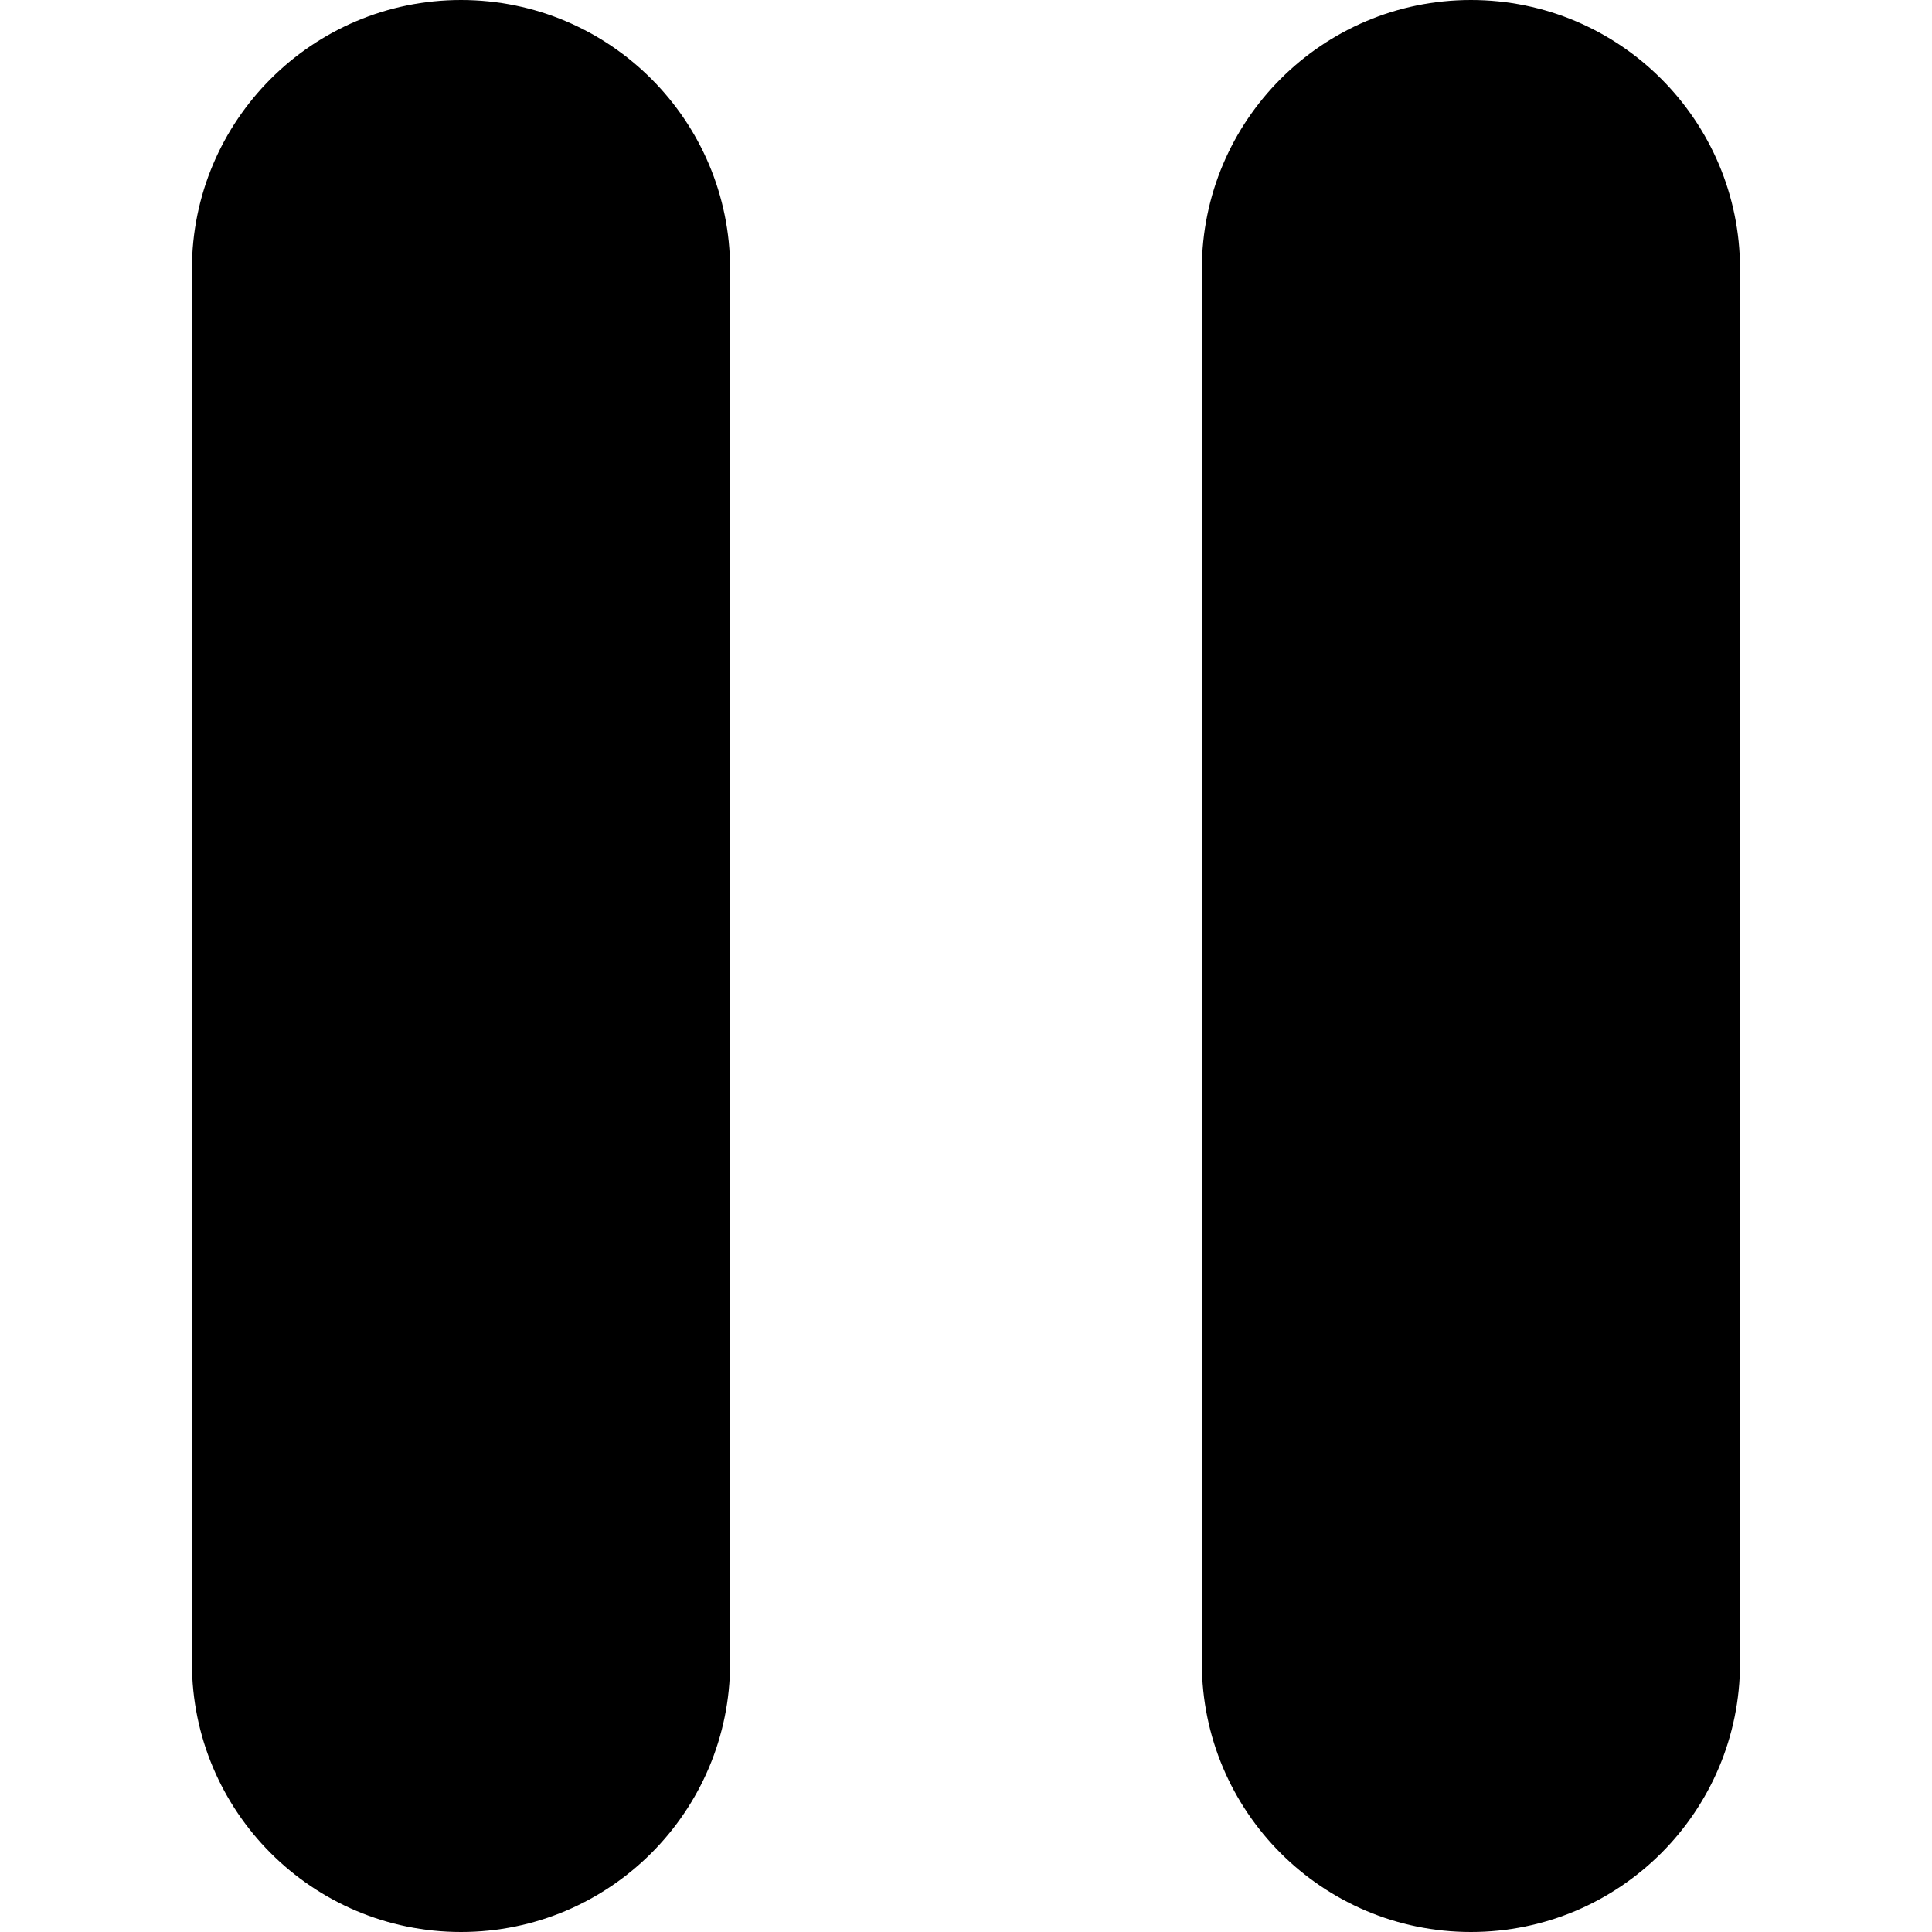
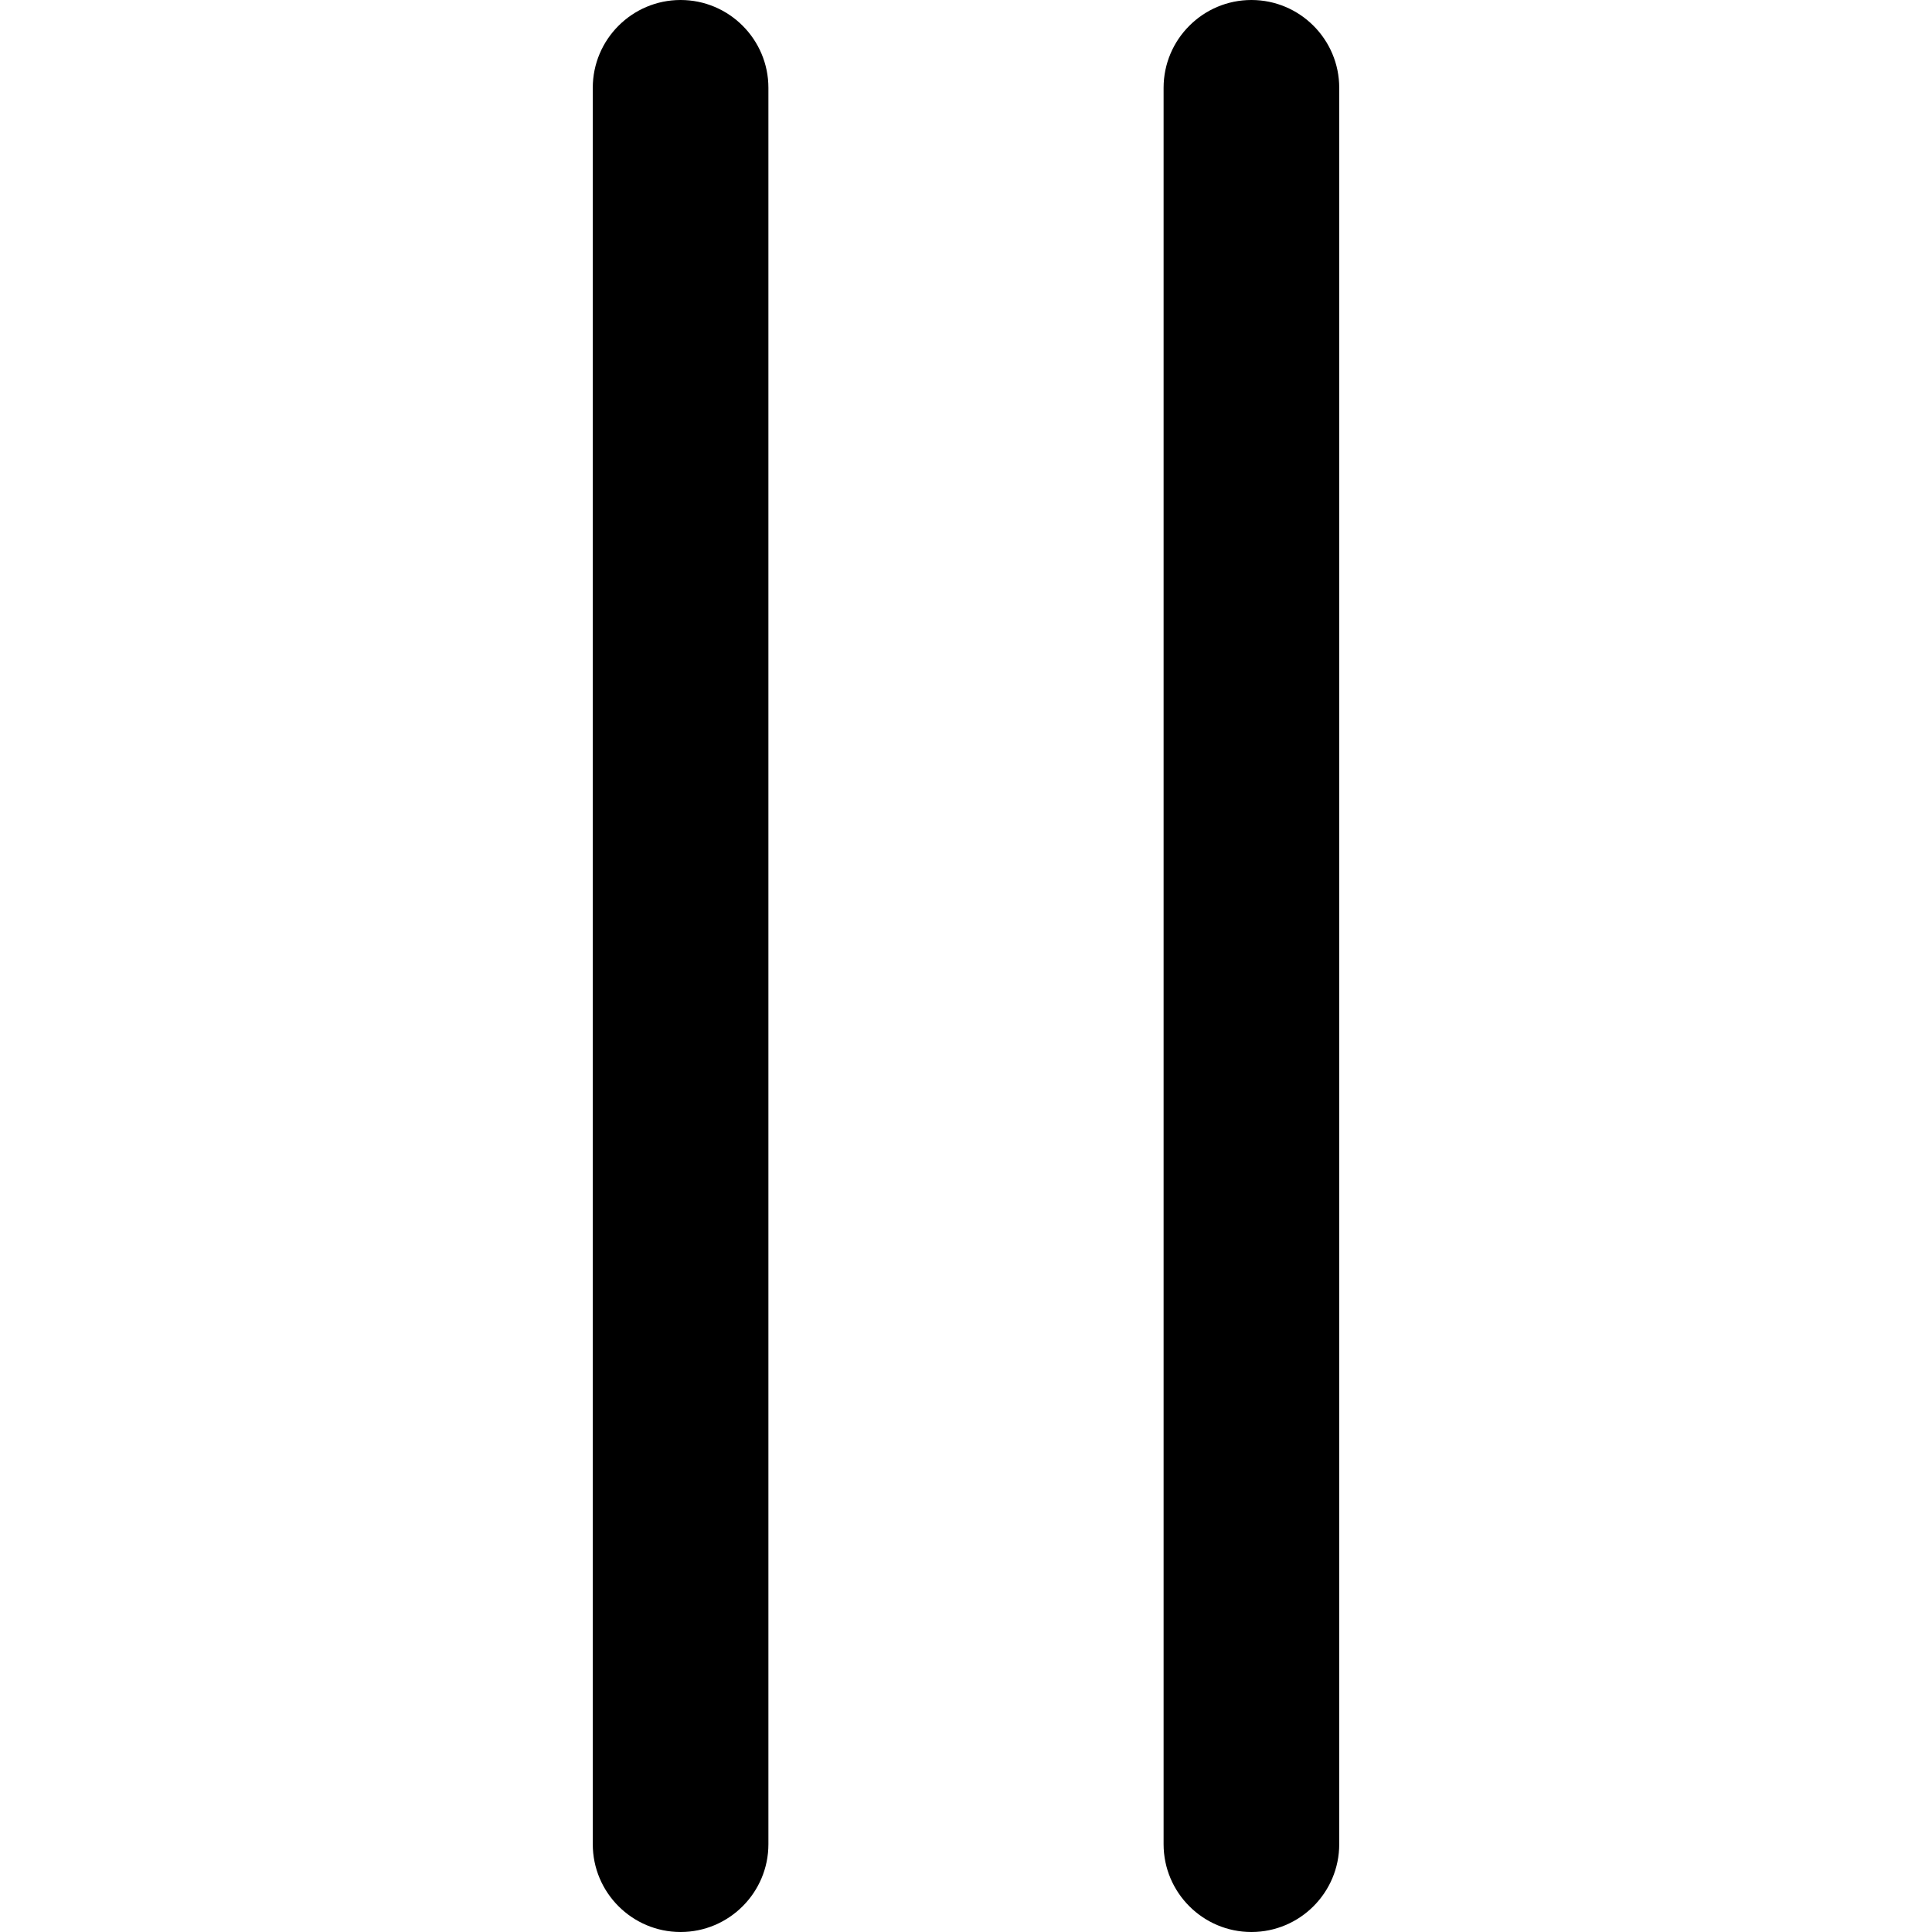
- <svg xmlns="http://www.w3.org/2000/svg" version="1.1" id="Capa_1" x="0px" y="0px" viewBox="0 0 47.607 47.607" style="enable-background:new 0 0 47.607 47.607;" xml:space="preserve">
-   <g>
-     <path d="M17.991,40.976c0,3.662-2.969,6.631-6.631,6.631l0,0c-3.662,0-6.631-2.969-6.631-6.631V6.631C4.729,2.969,7.698,0,11.36,0   l0,0c3.662,0,6.631,2.969,6.631,6.631V40.976z" />
-     <path d="M42.877,40.976c0,3.662-2.969,6.631-6.631,6.631l0,0c-3.662,0-6.631-2.969-6.631-6.631V6.631   C29.616,2.969,32.585,0,36.246,0l0,0c3.662,0,6.631,2.969,6.631,6.631V40.976z" />
-   </g>
-   <g>
- </g>
-   <g>
- </g>
-   <g>
- </g>
-   <g>
- </g>
-   <g>
- </g>
-   <g>
- </g>
-   <g>
- </g>
-   <g>
- </g>
-   <g>
- </g>
-   <g>
- </g>
-   <g>
- </g>
-   <g>
- </g>
-   <g>
- </g>
-   <g>
- </g>
-   <g>
- </g>
+ <svg xmlns="http://www.w3.org/2000/svg" version="1.1" id="Capa_1" x="0px" y="0px" viewBox="0 0 44 44" style="enable-background:new 0 0 44 44;" xml:space="preserve">
+   <path d="M15.5,0c-1.103,0-2,0.897-2,2v40c0,1.103,0.897,2,2,2s2-0.897,2-2V2C17.5,0.897,16.603,0,15.5,0z" />
+   <path d="M28.5,0c-1.103,0-2,0.897-2,2v40c0,1.103,0.897,2,2,2s2-0.897,2-2V2C30.5,0.897,29.603,0,28.5,0z" />
</svg>
